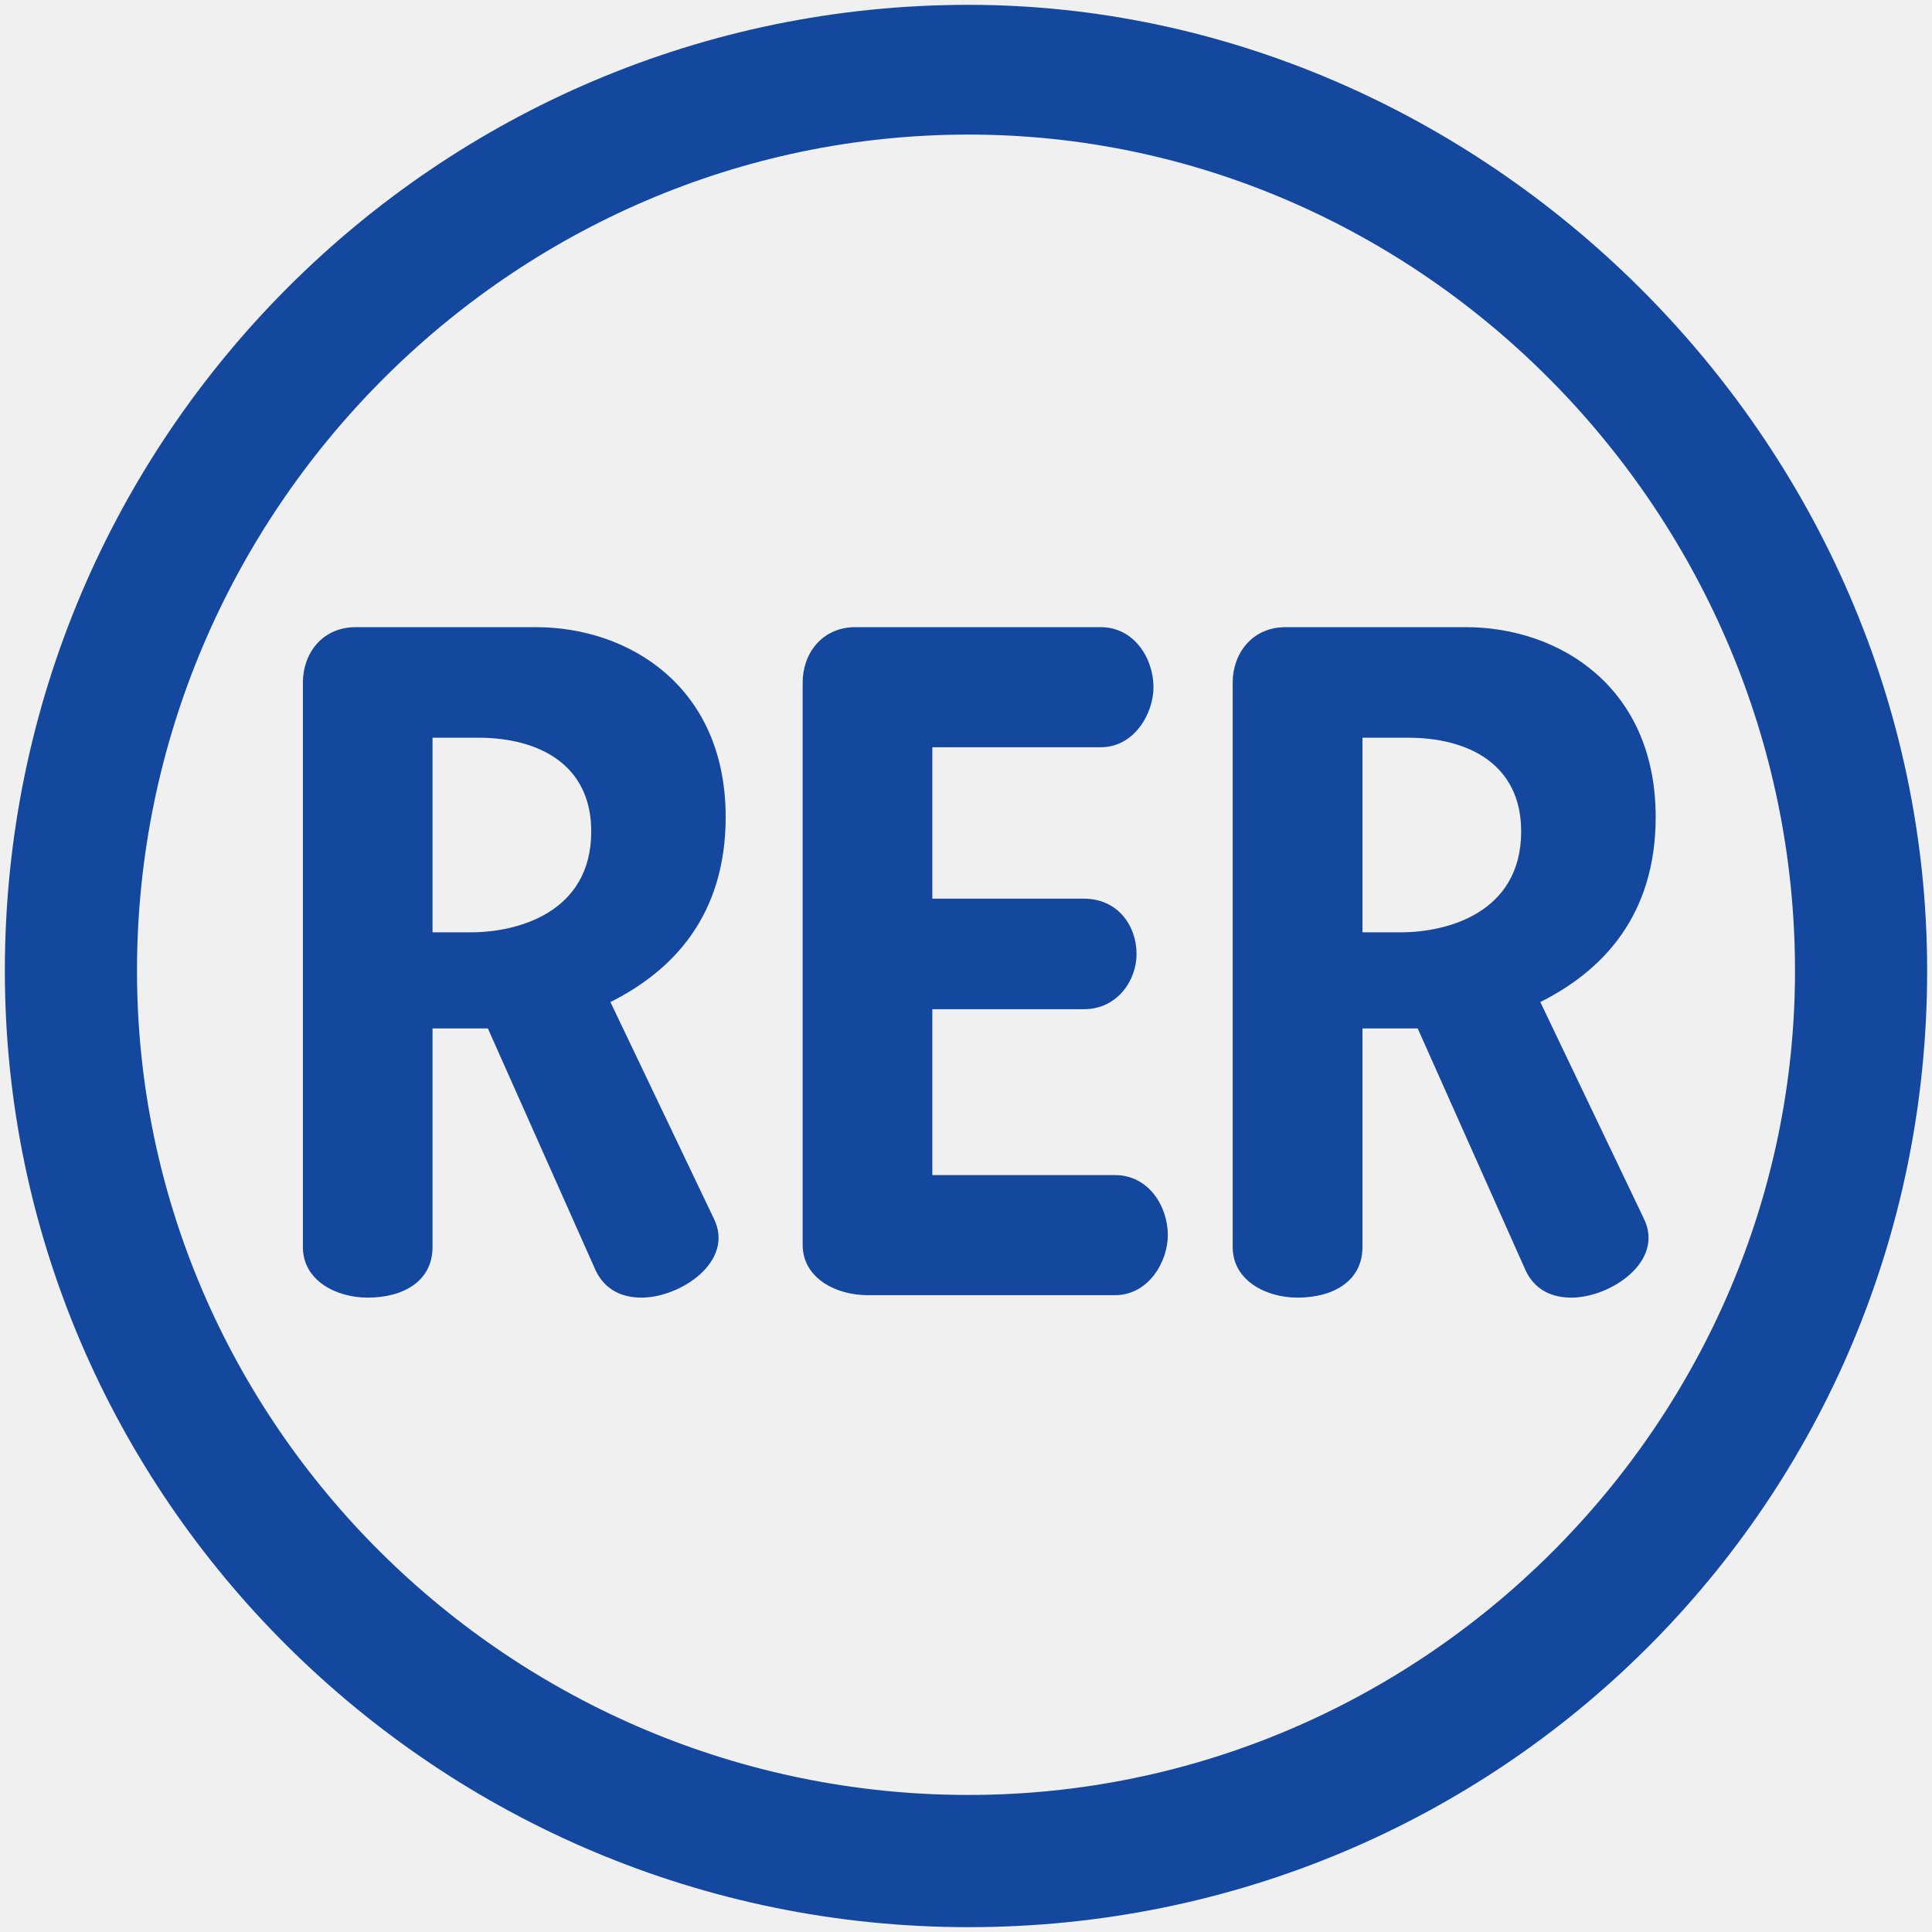
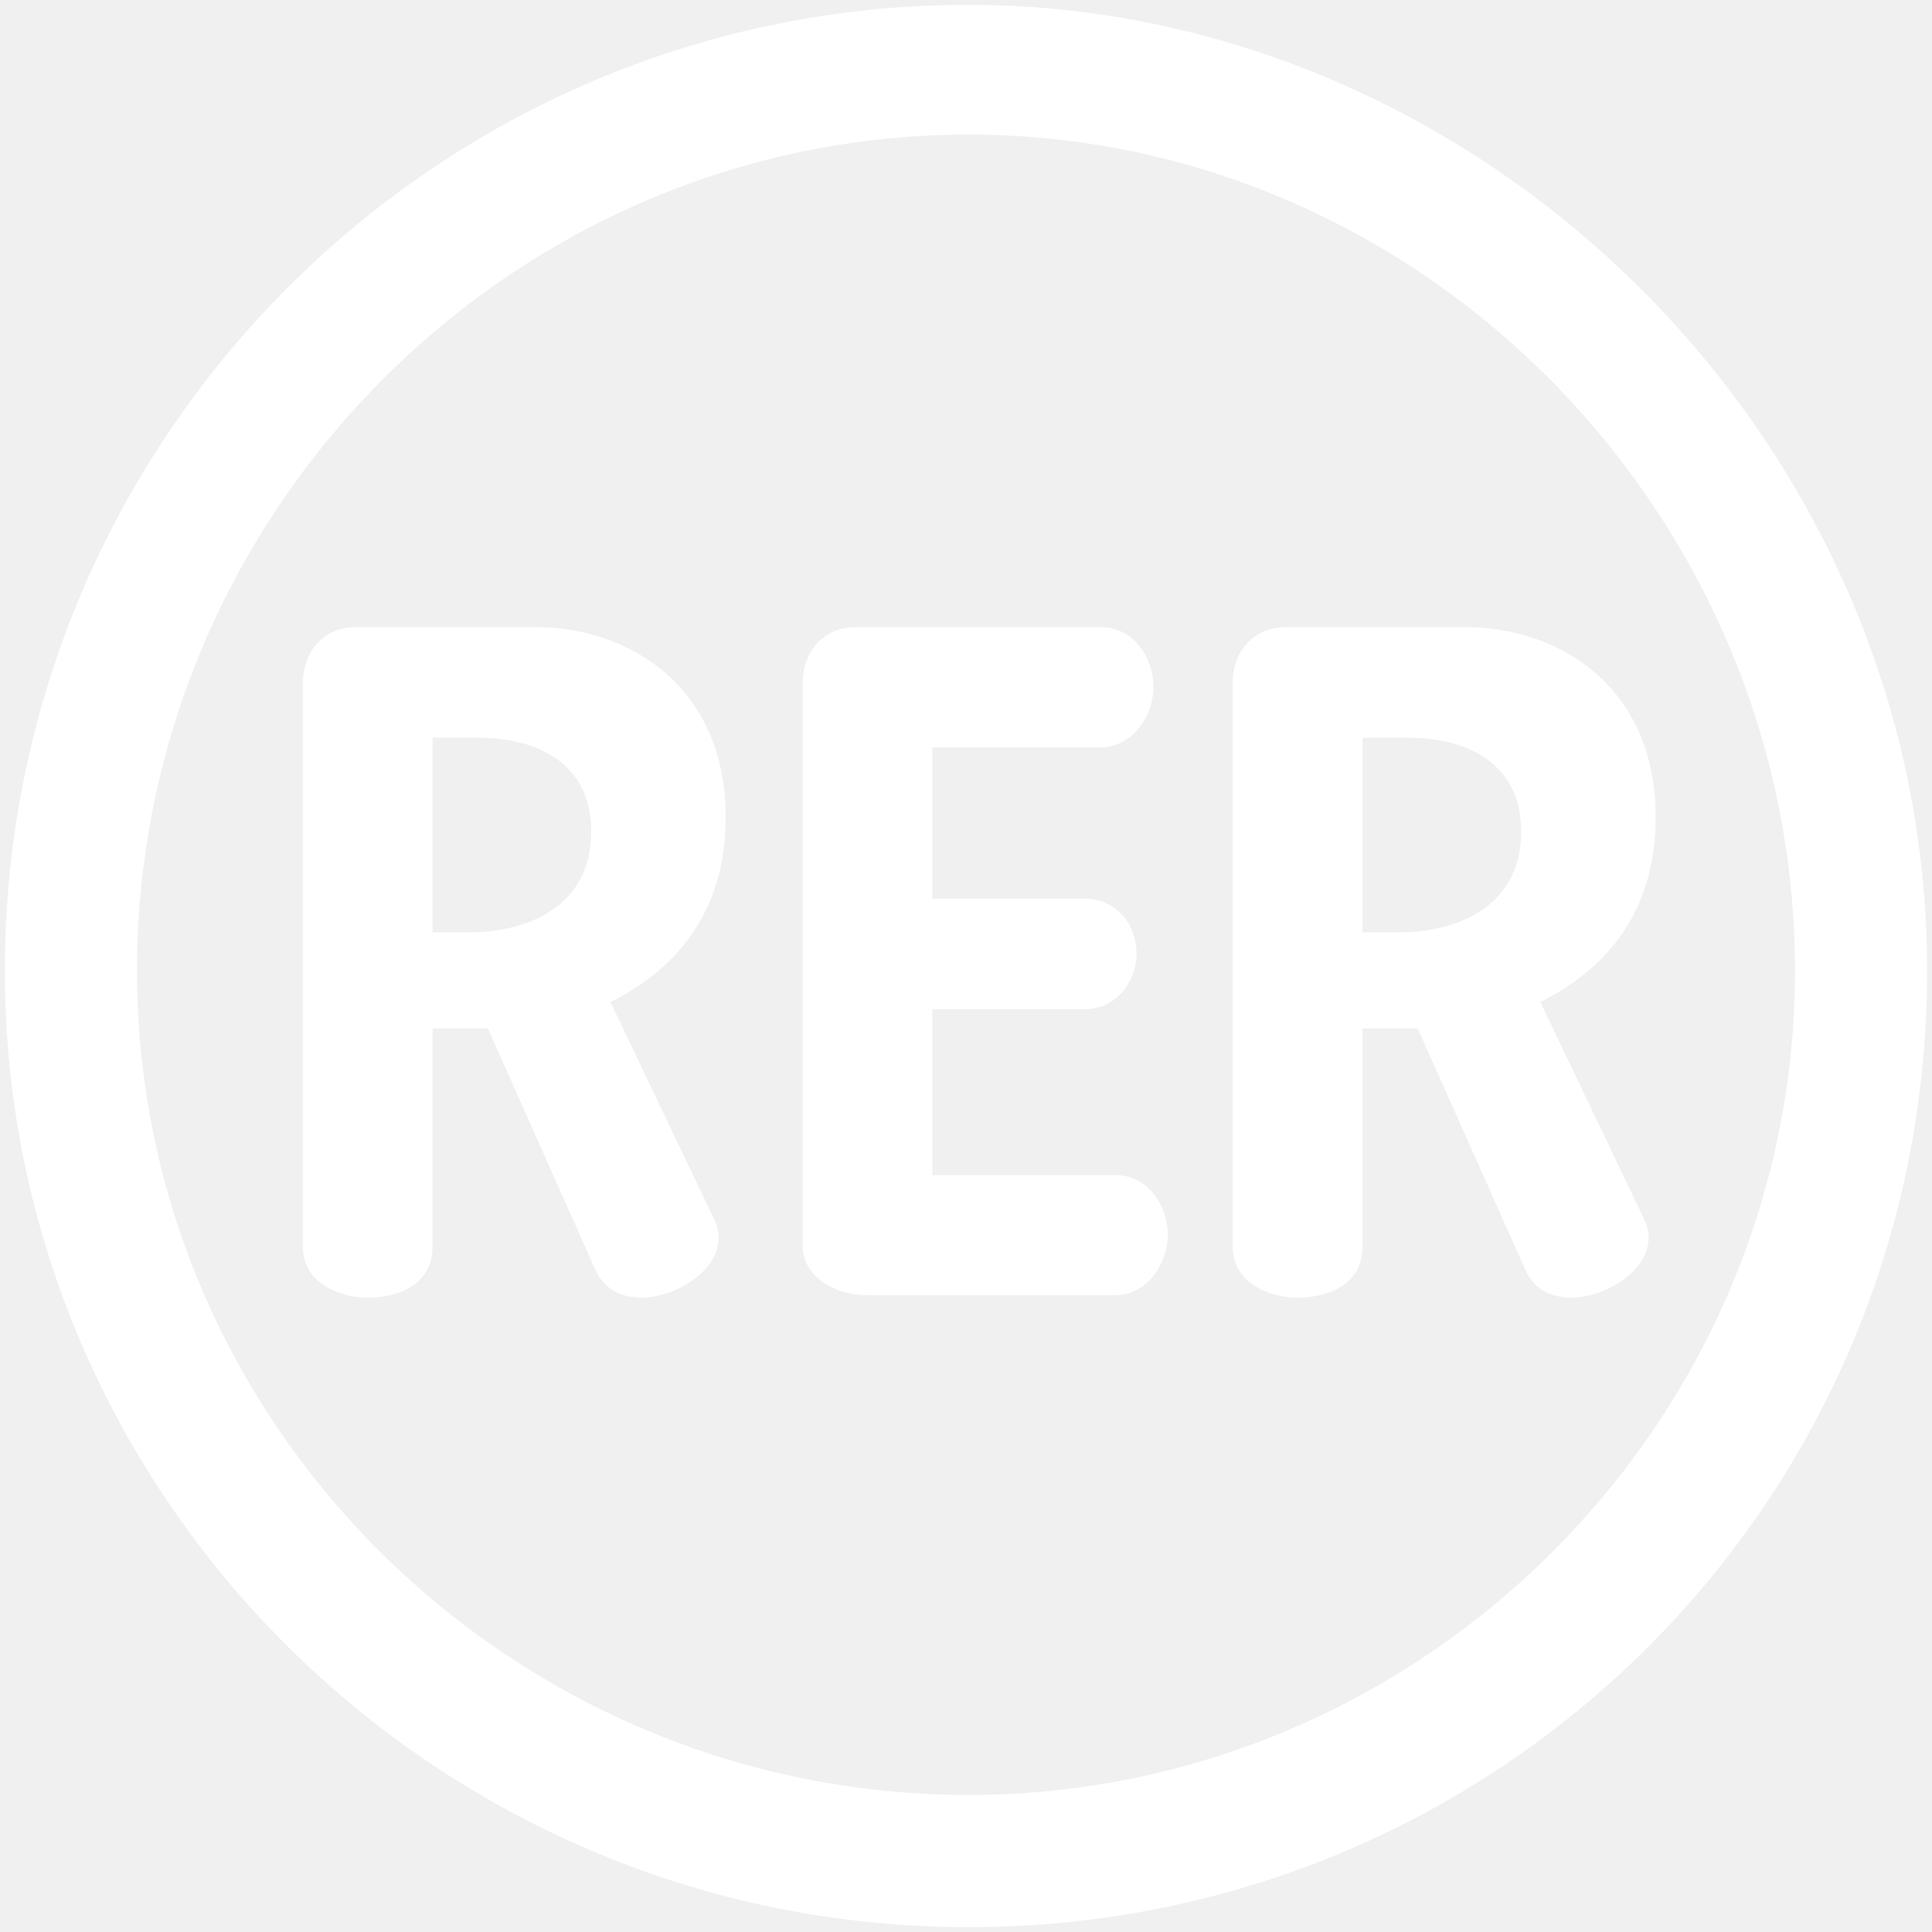
- <svg xmlns="http://www.w3.org/2000/svg" version="1.1" id="Layer_1" x="0px" y="0px" width="400px" height="400px" viewBox="0 0 400 400" enable-background="new 0 0 400 400" xml:space="preserve">
-   <path fill="#14489E" d="M398.996,200.987C398.996,90.544,306.459,1,200.516,1C90.563,1,1.003,90.544,1.003,200.987  C1.003,309.923,90.563,399,200.516,399C310.453,399,398.996,310.918,398.996,200.987 M371.635,200.987  c0,93.532-77.119,170.638-171.119,170.638c-94.535,0-172.152-76.615-172.152-170.638c0-95.003,77.617-173.125,172.152-173.125  C294.516,27.862,371.635,106.467,371.635,200.987z M342.791,169.148c0-26.862-19.904-39.302-39.318-39.302h-37.297  c-6.967,0-10.961,5.488-10.961,11.452v116.89c0,6.995,6.98,10.472,13.441,10.472c7.441,0,13.428-3.477,13.428-10.472V212.93h11.438  l22.414,50.264c1.961,3.967,5.451,5.467,9.447,5.467c7.961,0,19.398-7.457,14.928-16.428l-21.404-44.77  C331.828,200.987,342.791,189.55,342.791,169.148z M241.787,255.723c0-5.986-3.982-12.433-10.934-12.433H193.03v-34.341h31.363  c6.951,0,10.918-5.972,10.918-11.438c0-5.956-3.967-11.452-10.918-11.452H193.03v-31.349h34.853c6.951,0,10.934-6.951,10.934-12.425  c0-5.964-3.982-12.439-10.934-12.439h-50.761c-6.966,0-10.939,5.488-10.939,11.452v116.414c0,6.967,6.966,10.441,13.435,10.441  h51.237C237.805,268.154,241.787,261.203,241.787,255.723z M150.244,169.148c0-26.862-19.896-39.302-39.288-39.302H73.645  c-6.966,0-10.932,5.488-10.932,11.452v116.89c0,6.995,6.951,10.472,13.413,10.472c7.486,0,13.427-3.477,13.427-10.472V212.93h11.459  l22.384,50.264c1.998,3.967,5.481,5.467,9.447,5.467c7.954,0,19.406-7.457,14.92-16.428l-21.381-44.77  C139.327,200.987,150.244,189.55,150.244,169.148z M314.939,172.142c0,16.918-15.432,20.885-24.879,20.885h-7.977v-40.291h9.461  C303.992,152.735,314.939,158.209,314.939,172.142z M122.409,172.142c0,16.918-15.44,20.885-24.88,20.885h-7.976v-40.291h9.461  C111.461,152.735,122.409,158.209,122.409,172.142z" />
+ <svg xmlns="http://www.w3.org/2000/svg" width="400" height="400" viewBox="0 0 400 400" fill="none">
+   <path d="M398.996 200.987C398.996 90.544 306.459 1 200.516 1C90.563 1 1.003 90.544 1.003 200.987C1.003 309.923 90.563 399 200.516 399C310.453 399 398.996 310.918 398.996 200.987ZM371.635 200.987C371.635 294.519 294.516 371.625 200.516 371.625C105.981 371.625 28.364 295.01 28.364 200.987C28.364 105.984 105.981 27.862 200.516 27.862C294.516 27.862 371.635 106.467 371.635 200.987ZM342.791 169.148C342.791 142.286 322.887 129.846 303.473 129.846H266.176C259.209 129.846 255.215 135.334 255.215 141.298V258.188C255.215 265.183 262.195 268.66 268.656 268.66C276.097 268.66 282.084 265.183 282.084 258.188V212.93H293.522L315.936 263.194C317.897 267.161 321.387 268.661 325.383 268.661C333.344 268.661 344.781 261.204 340.311 252.233L318.907 207.463C331.828 200.987 342.791 189.55 342.791 169.148ZM241.787 255.723C241.787 249.737 237.805 243.29 230.853 243.29H193.03V208.949H224.393C231.344 208.949 235.311 202.977 235.311 197.511C235.311 191.555 231.344 186.059 224.393 186.059H193.03V154.71H227.883C234.834 154.71 238.817 147.759 238.817 142.285C238.817 136.321 234.835 129.846 227.883 129.846H177.122C170.156 129.846 166.183 135.334 166.183 141.298V257.712C166.183 264.679 173.149 268.153 179.618 268.153H230.855C237.805 268.154 241.787 261.203 241.787 255.723ZM150.244 169.148C150.244 142.286 130.348 129.846 110.956 129.846H73.645C66.679 129.846 62.713 135.334 62.713 141.298V258.188C62.713 265.183 69.664 268.66 76.126 268.66C83.612 268.66 89.553 265.183 89.553 258.188V212.93H101.012L123.396 263.194C125.394 267.161 128.877 268.661 132.843 268.661C140.797 268.661 152.249 261.204 147.763 252.233L126.382 207.463C139.327 200.987 150.244 189.55 150.244 169.148ZM314.939 172.142C314.939 189.06 299.507 193.027 290.06 193.027H282.083V152.736H291.544C303.992 152.735 314.939 158.209 314.939 172.142ZM122.409 172.142C122.409 189.06 106.969 193.027 97.529 193.027H89.553V152.736H99.014C111.461 152.735 122.409 158.209 122.409 172.142Z" fill="white" />
</svg>
